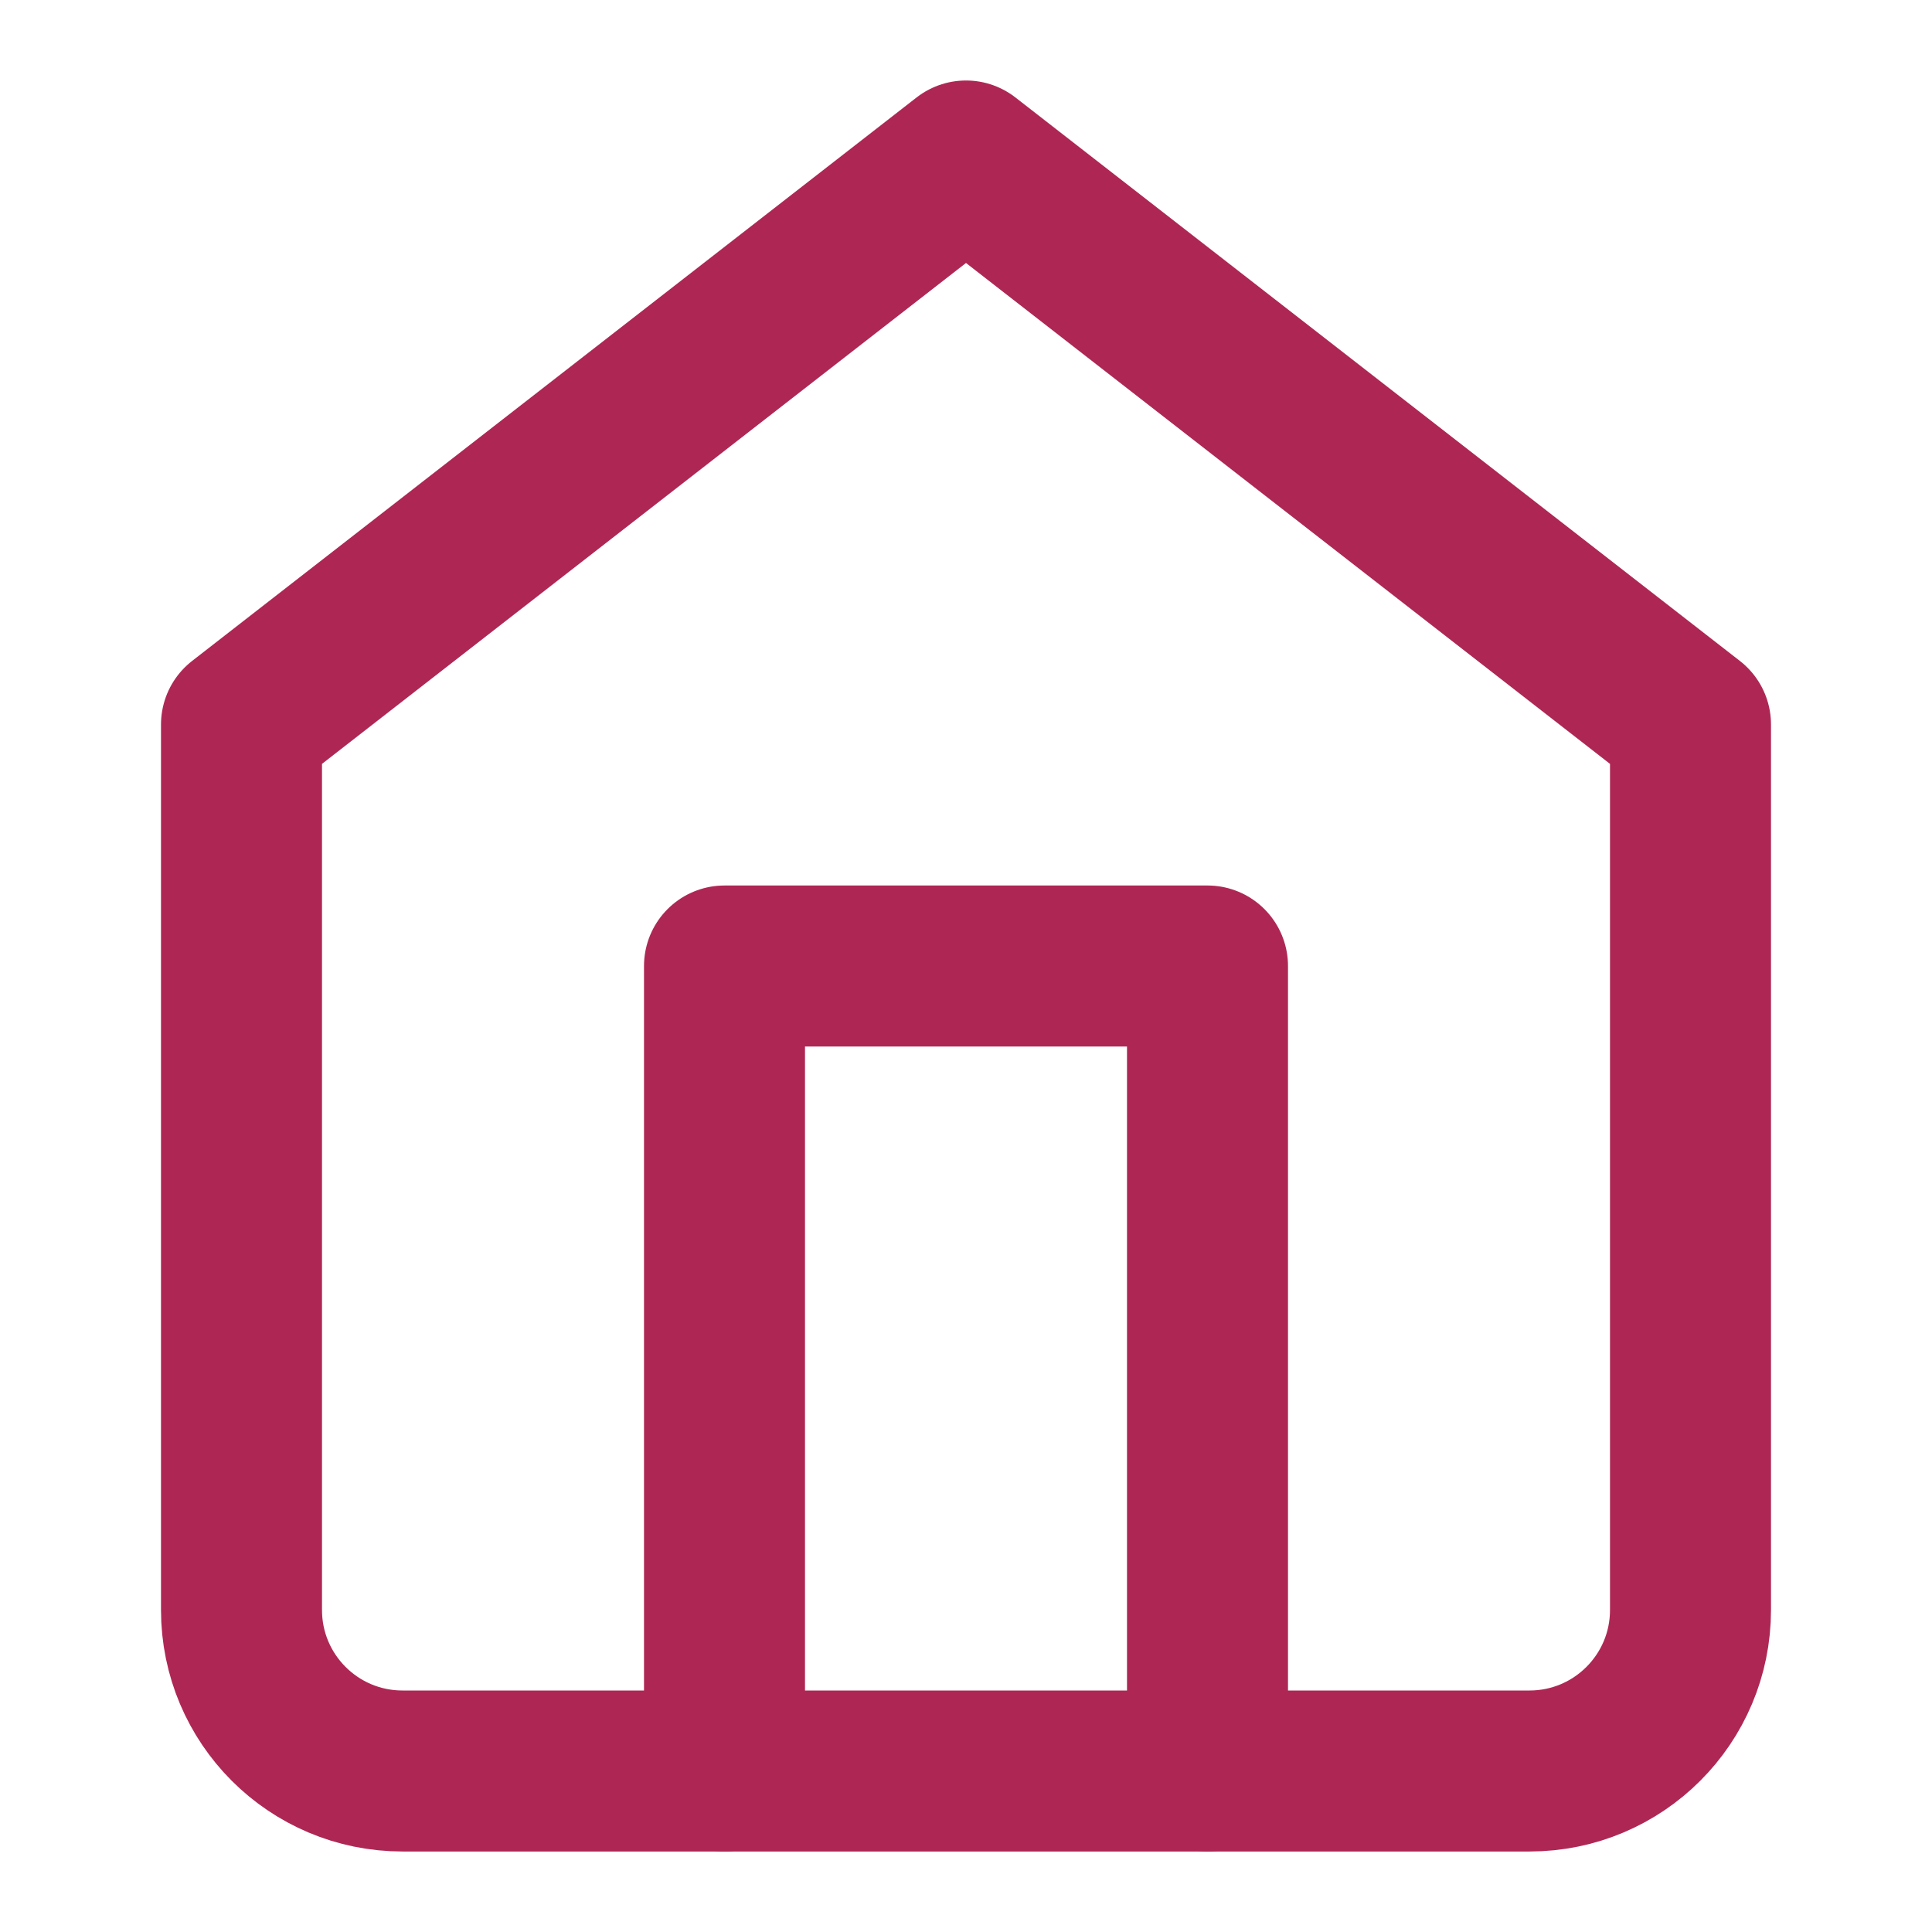
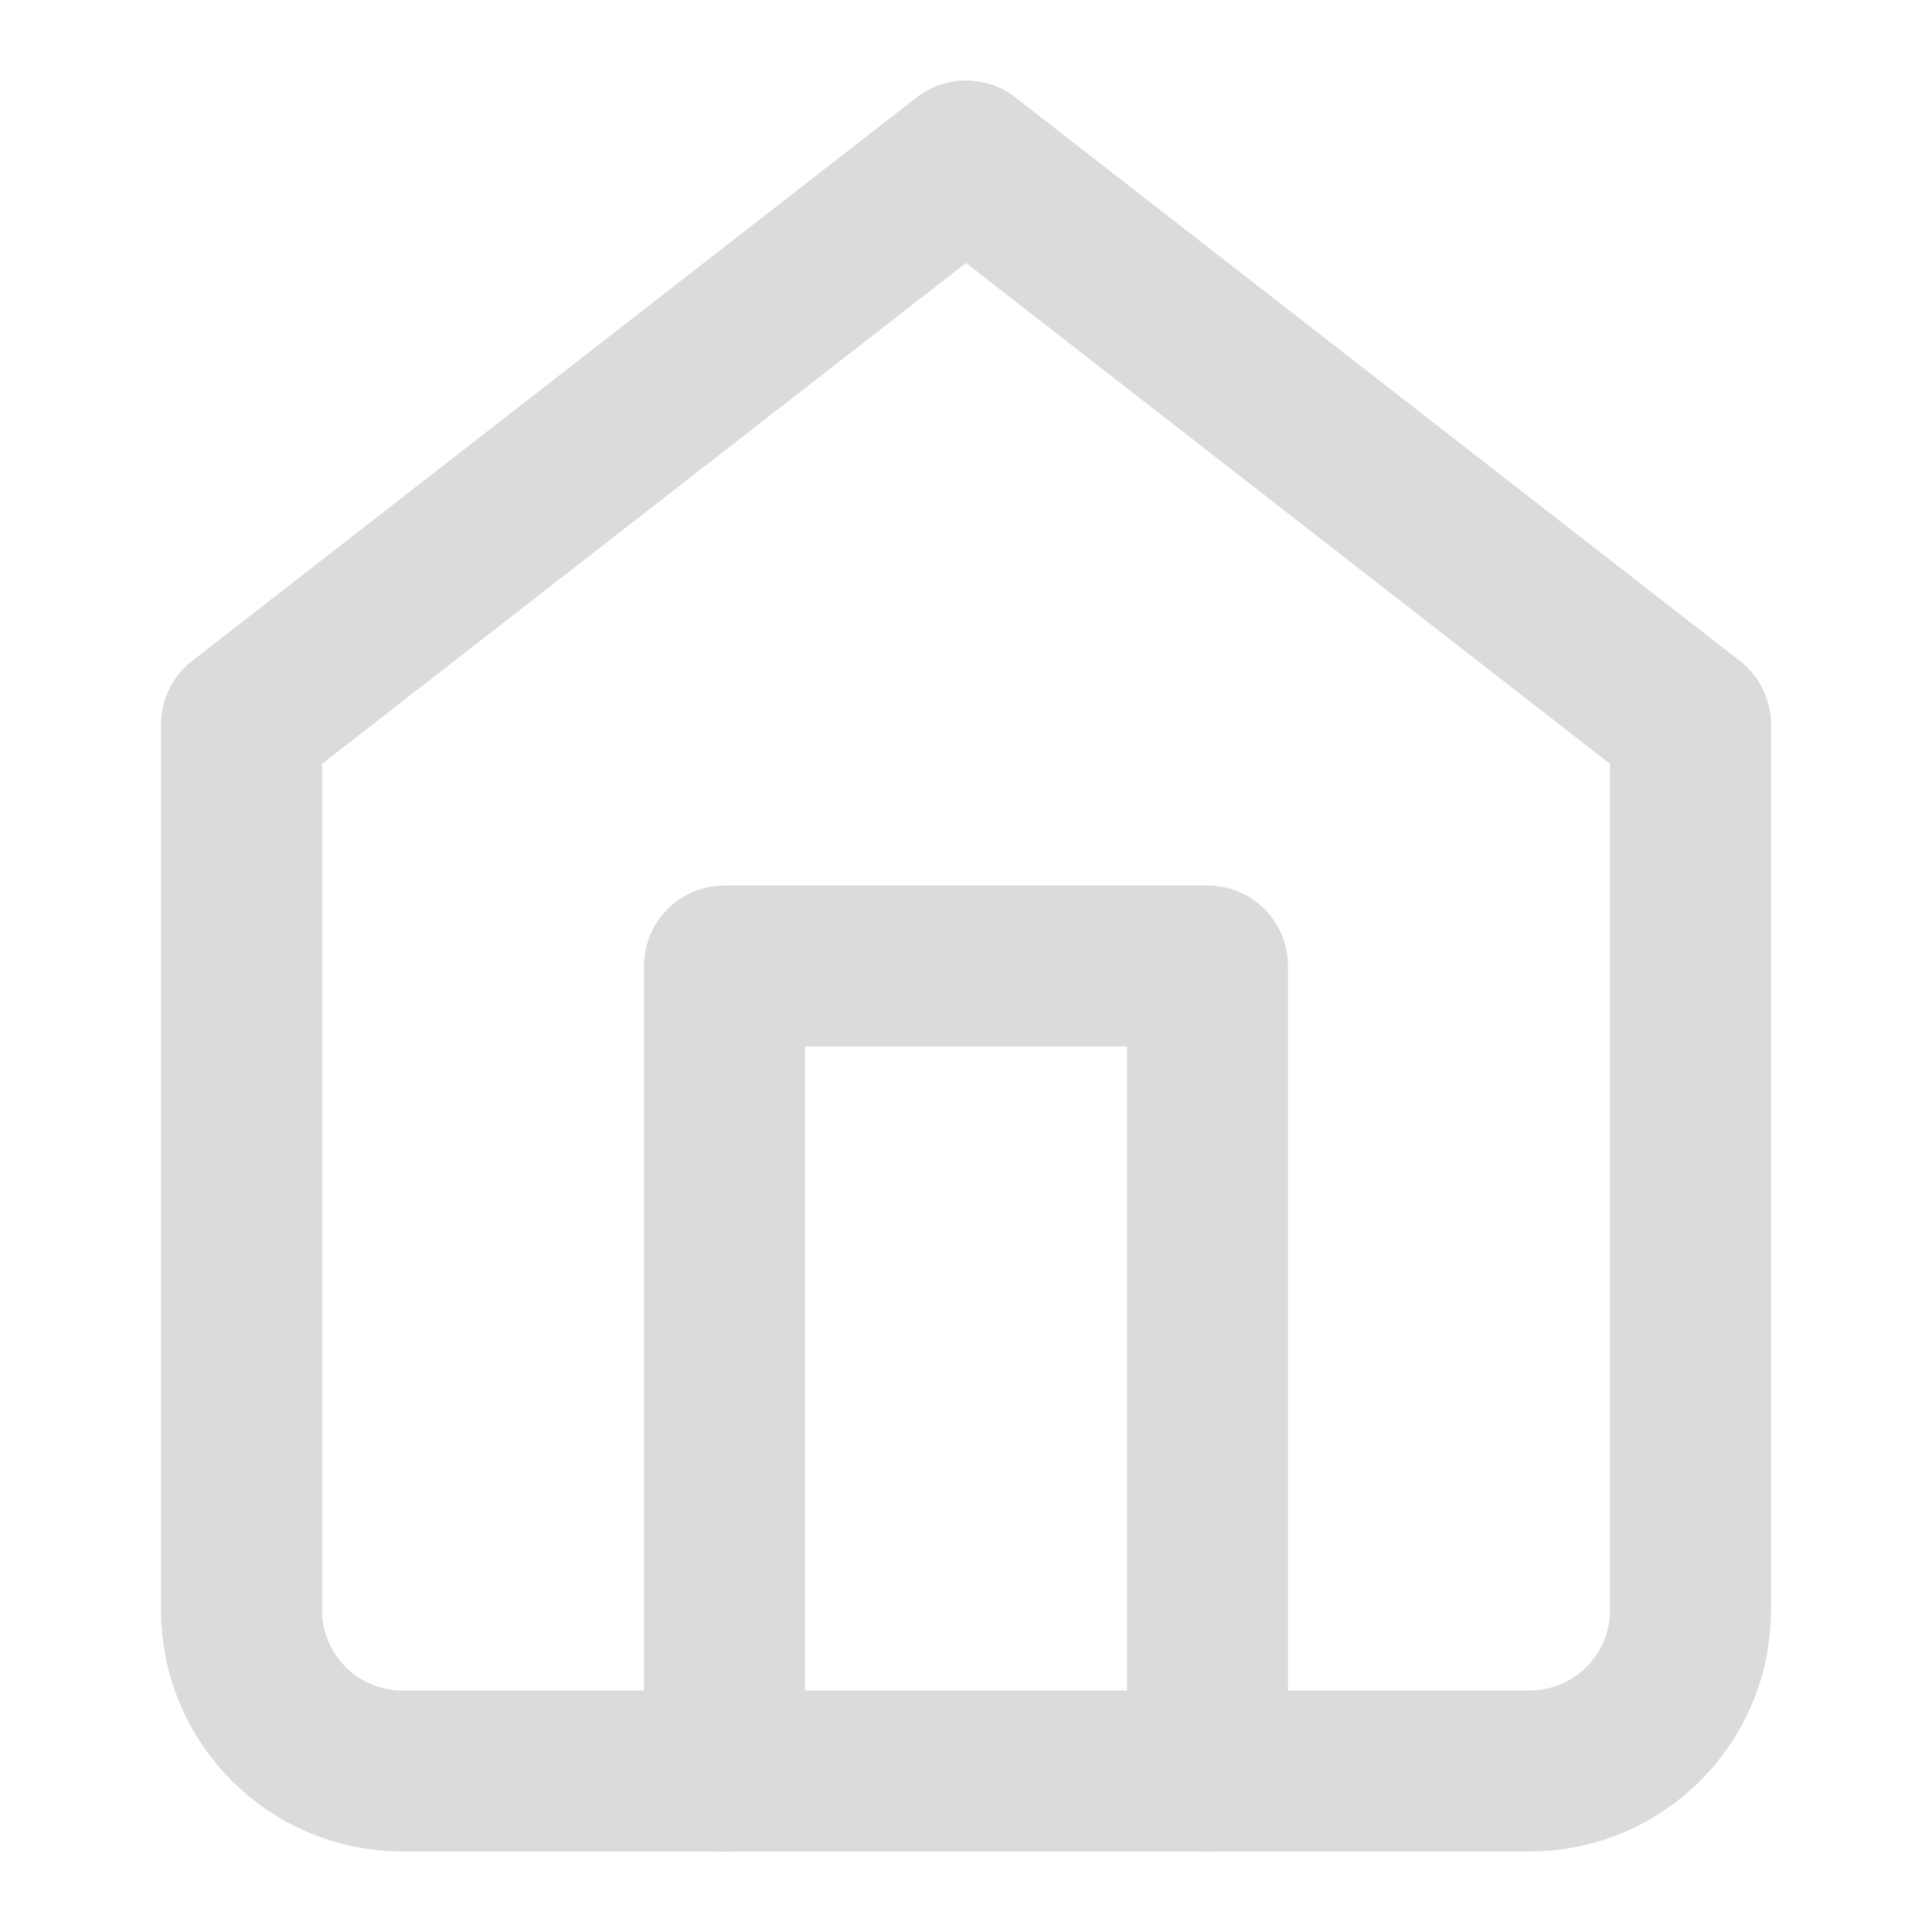
- <svg xmlns="http://www.w3.org/2000/svg" width="32" height="32" viewBox="0 0 24 24" fill="none" stroke="#ae2754" stroke-width="2" stroke-linecap="round" stroke-linejoin="round" class="feather feather-home">
+ <svg xmlns="http://www.w3.org/2000/svg" width="28" height="28" viewBox="0 0 24 24" fill="none" stroke="#dbdbdb" stroke-width="2" stroke-linecap="round" stroke-linejoin="round" class="feather feather-home">
  <path d="M3 9l9-7 9 7v11a2 2 0 0 1-2 2H5a2 2 0 0 1-2-2z" />
  <polyline points="9 22 9 12 15 12 15 22" />
</svg>
